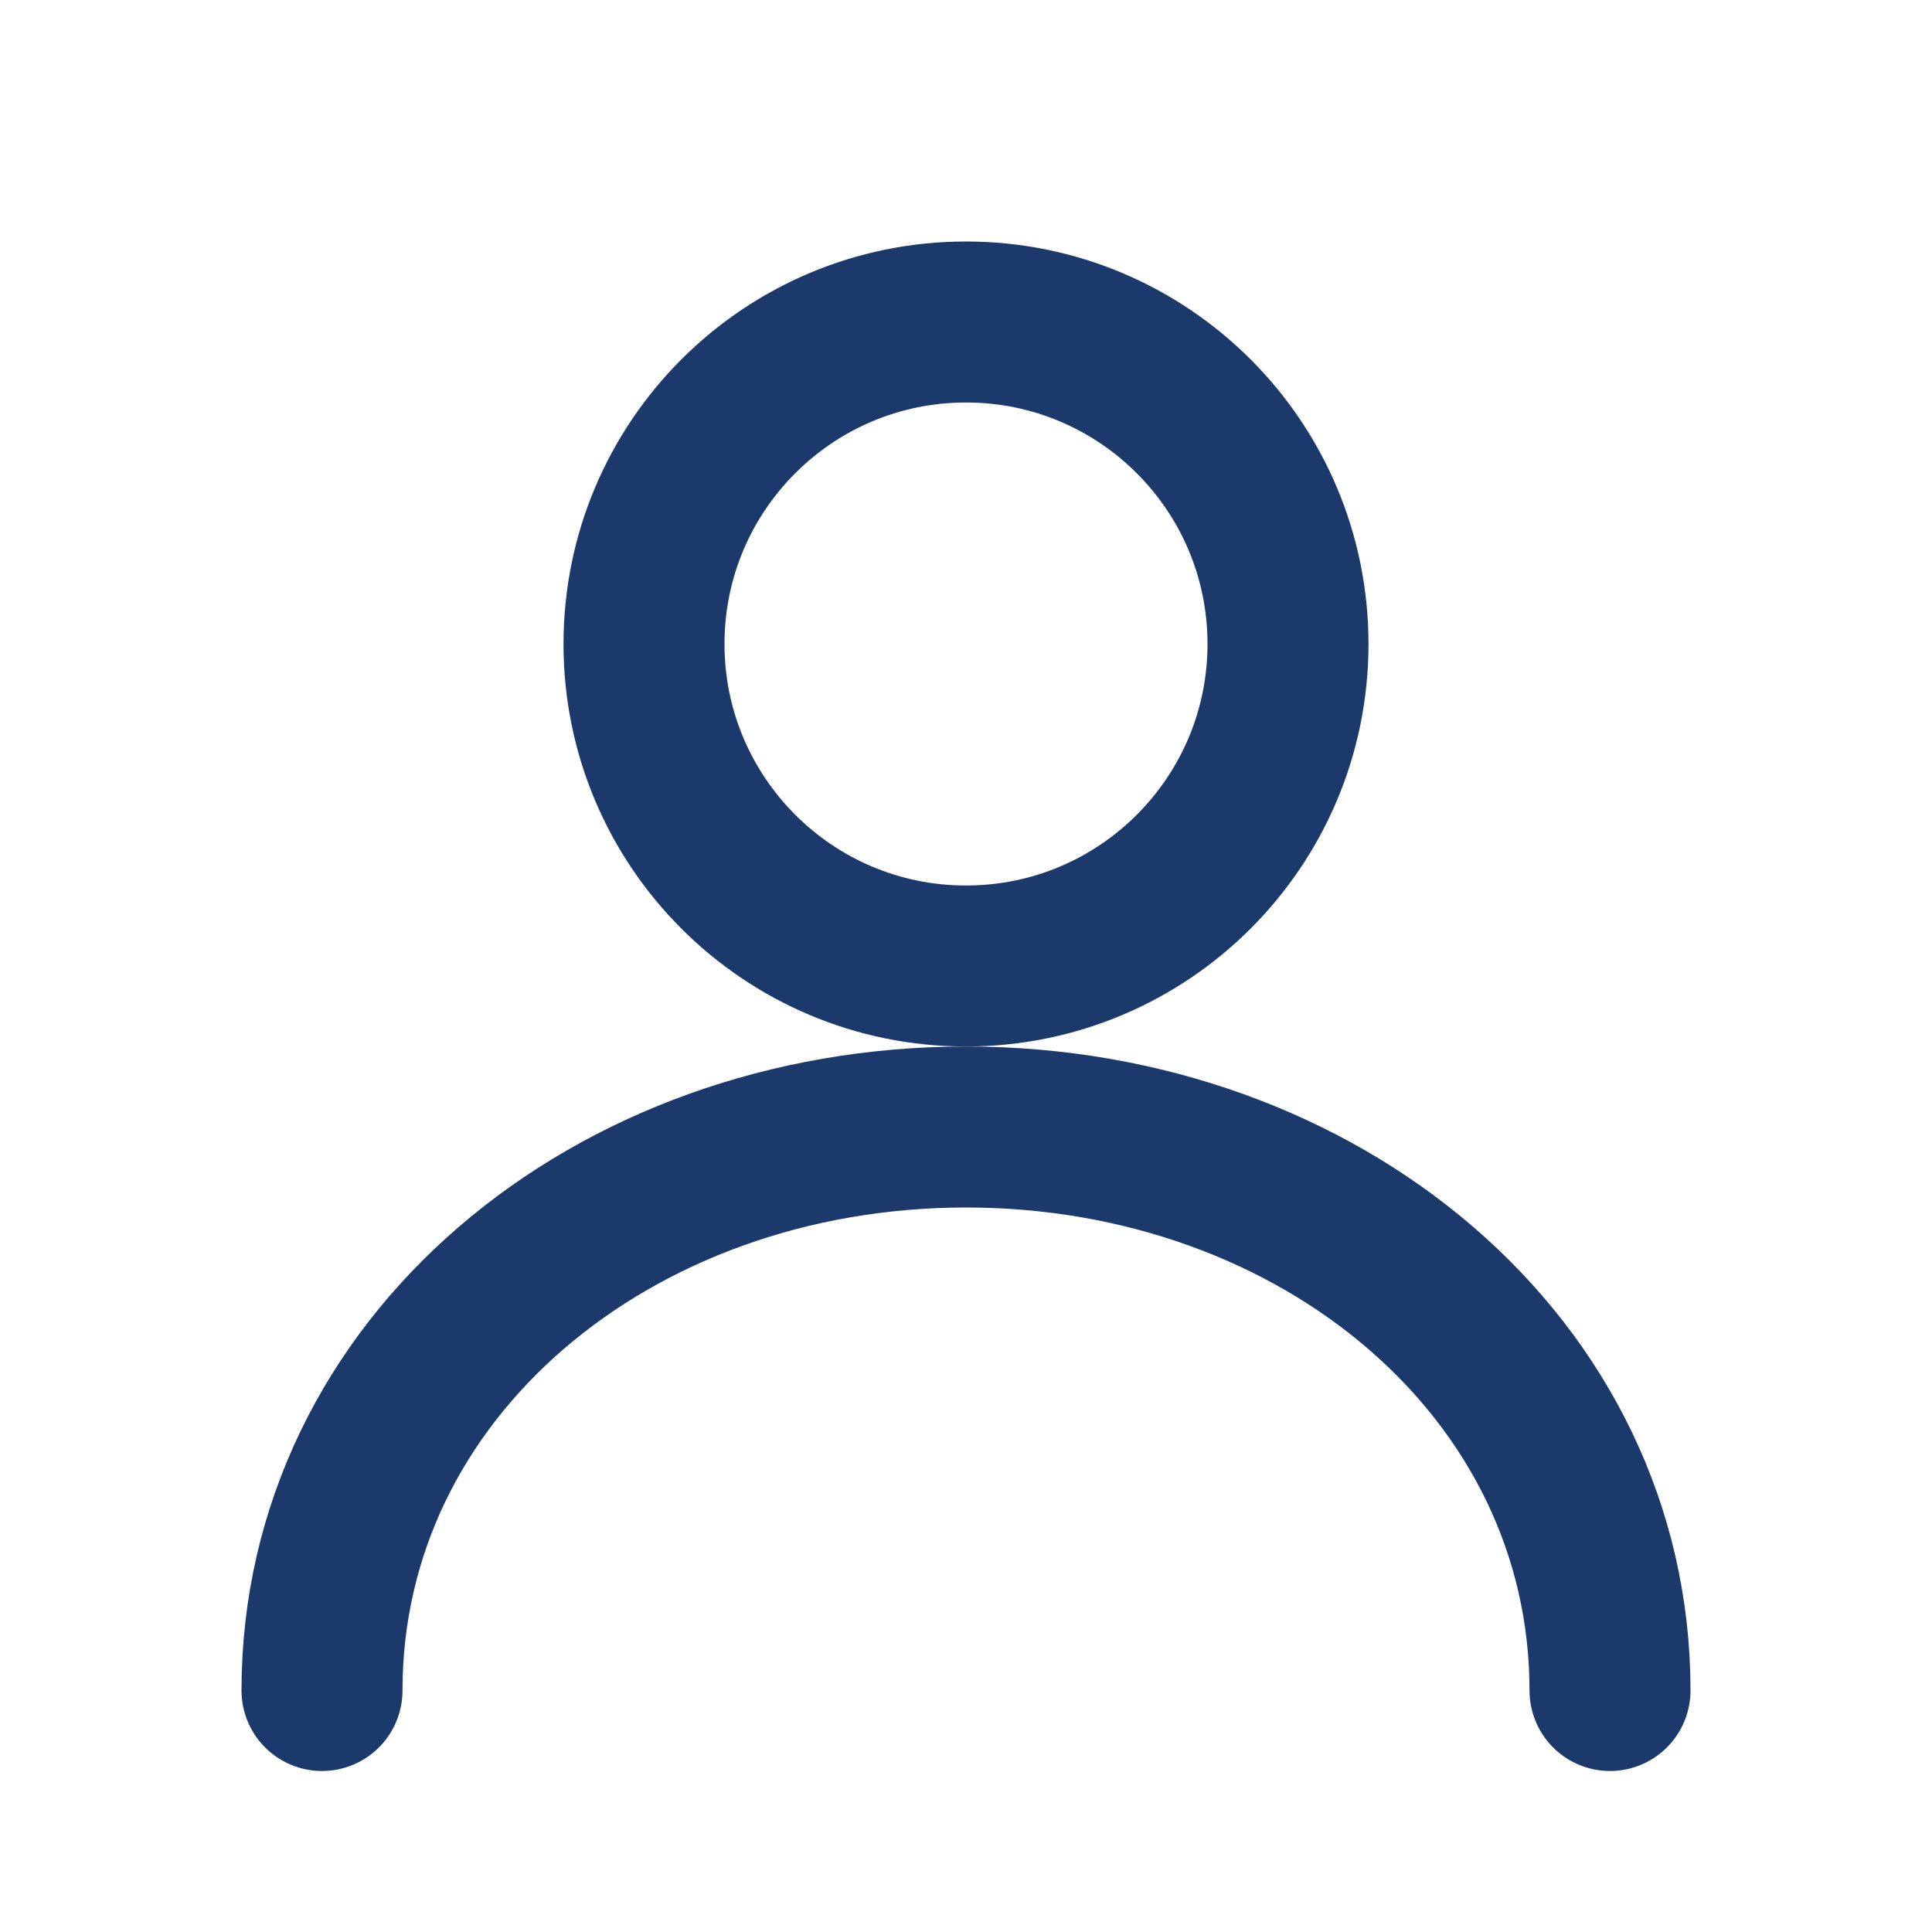
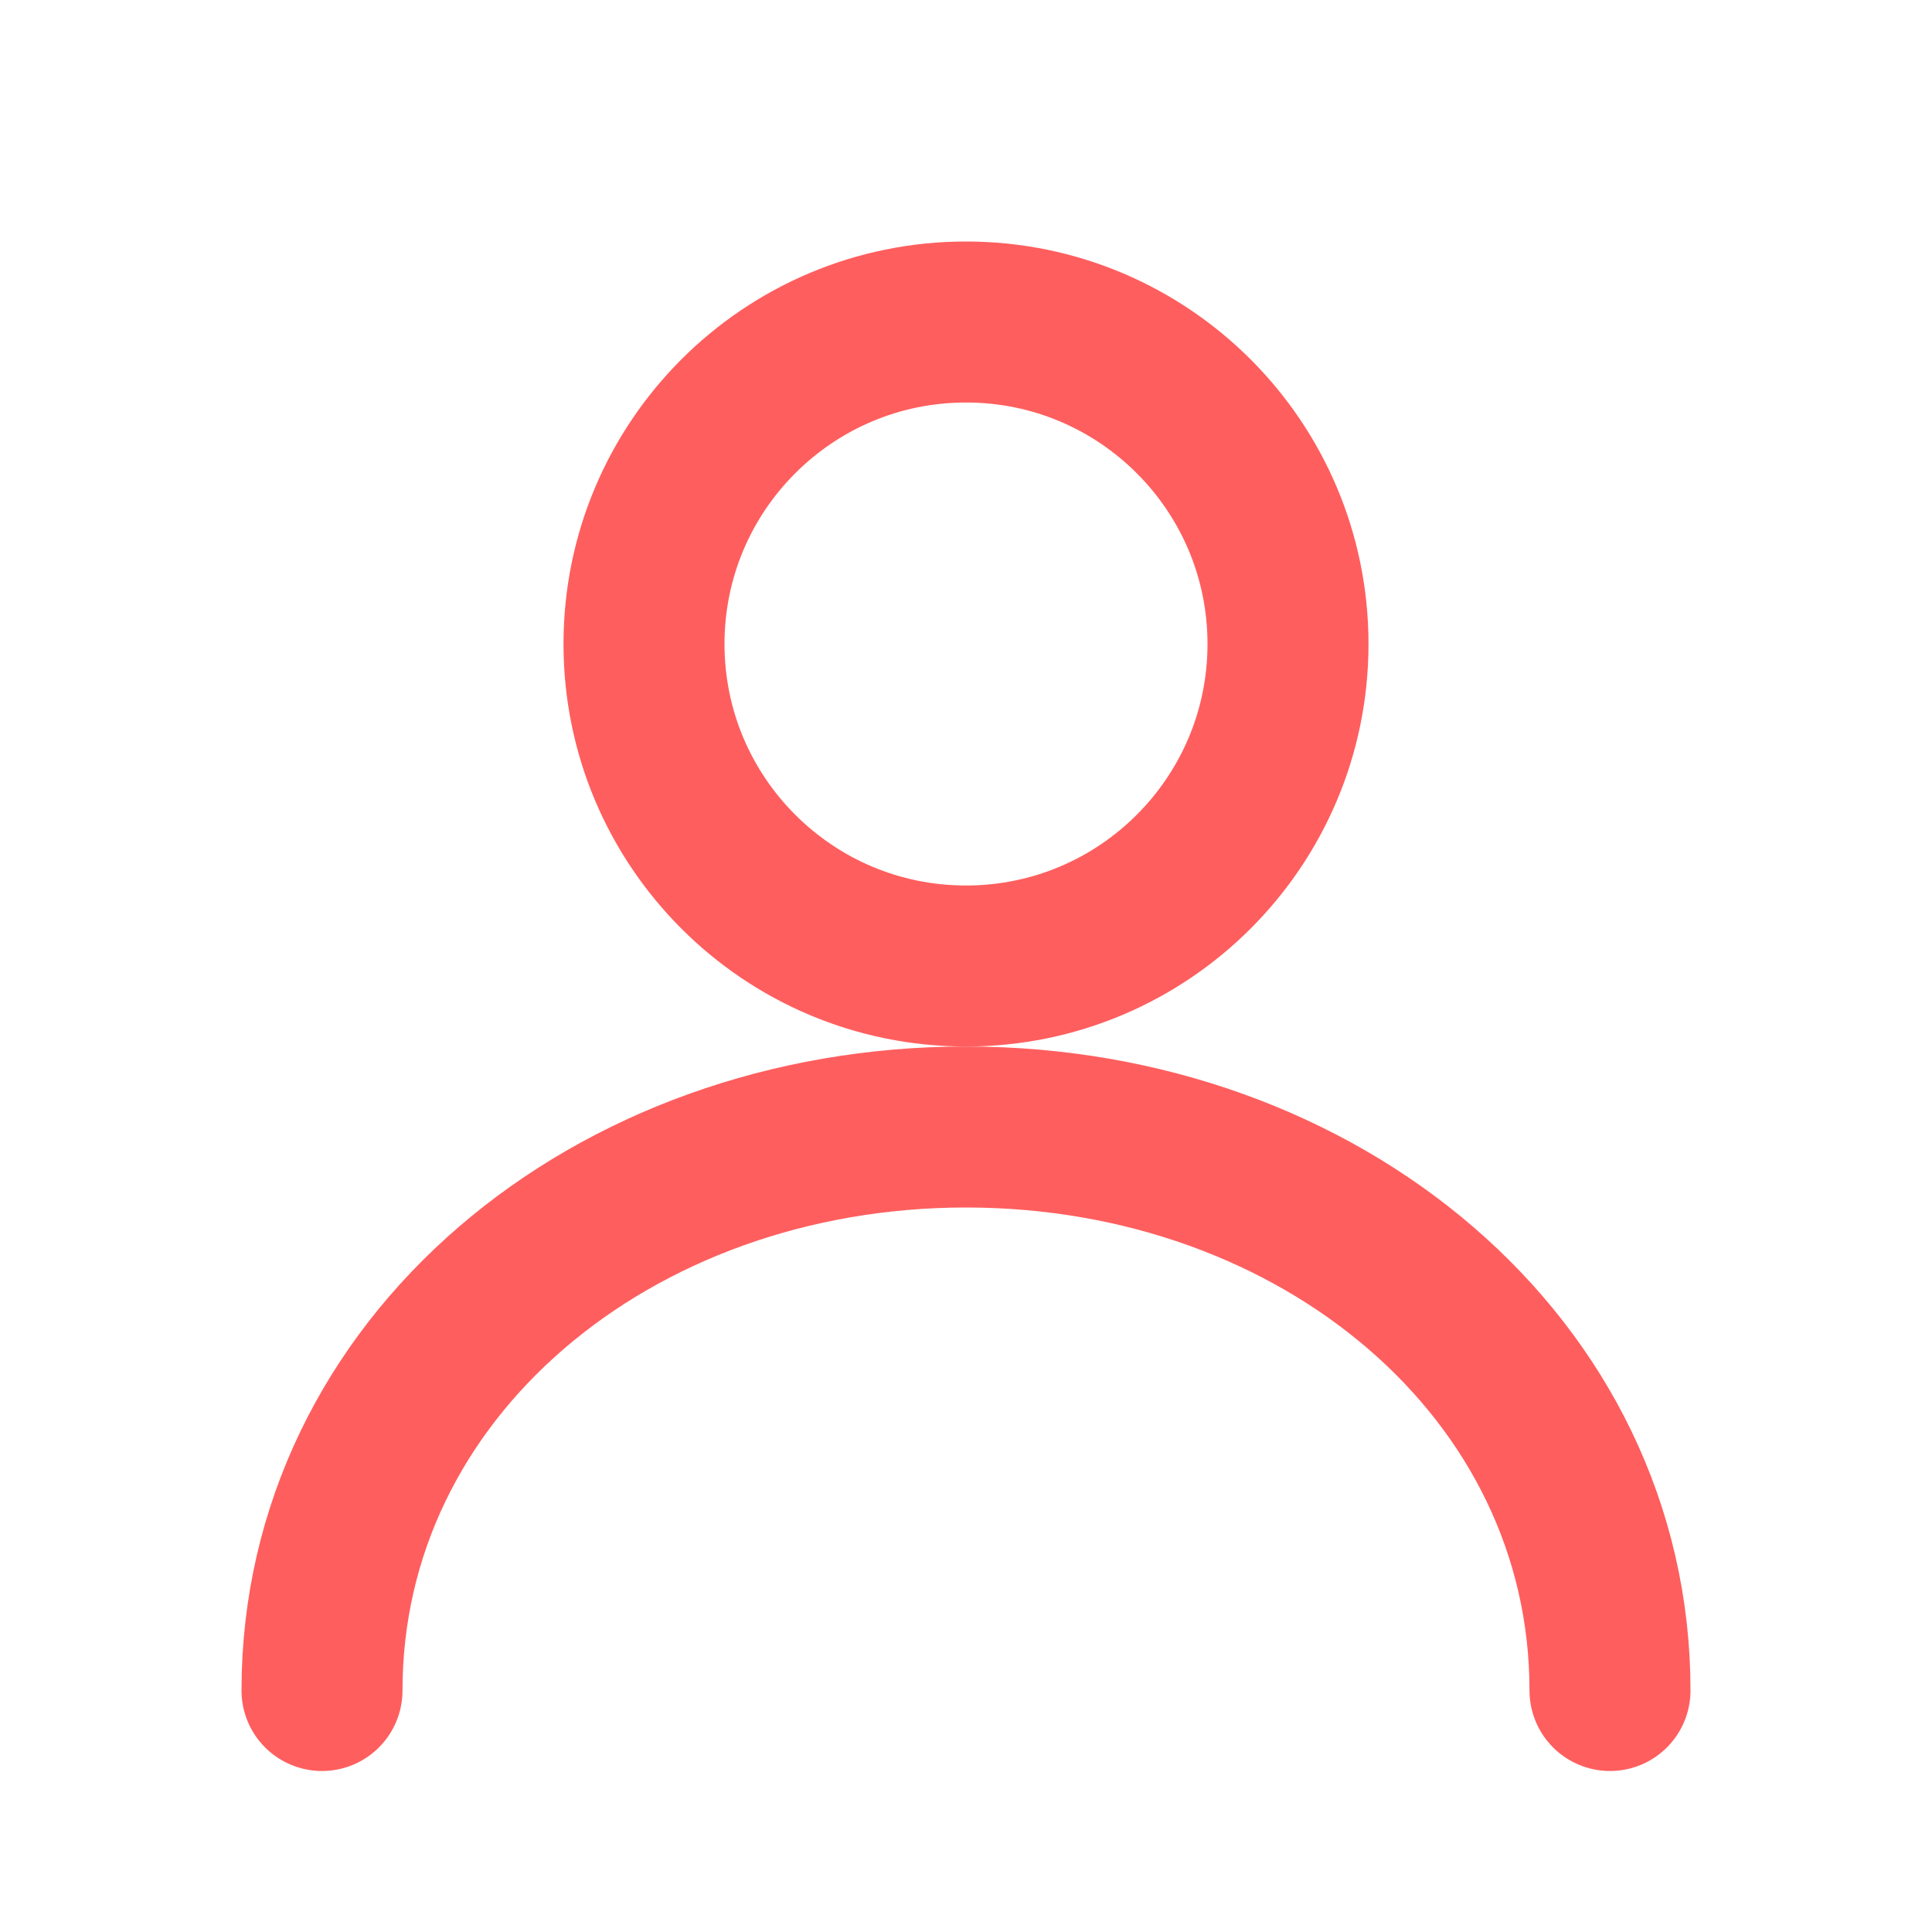
- <svg xmlns="http://www.w3.org/2000/svg" width="24" height="24" viewBox="0 0 24 24" fill="none" stroke="#1B3A6B" stroke-width="2" stroke-linecap="round" stroke-linejoin="round">
+ <svg xmlns="http://www.w3.org/2000/svg" width="24" height="24" viewBox="0 0 24 24" fill="none" stroke="#FF5E5E" stroke-width="2" stroke-linecap="round" stroke-linejoin="round">
  <circle cx="12" cy="8" r="4" />
  <path d="M4 21c0-4 3.6-7 8-7s8 3 8 7" />
</svg>
